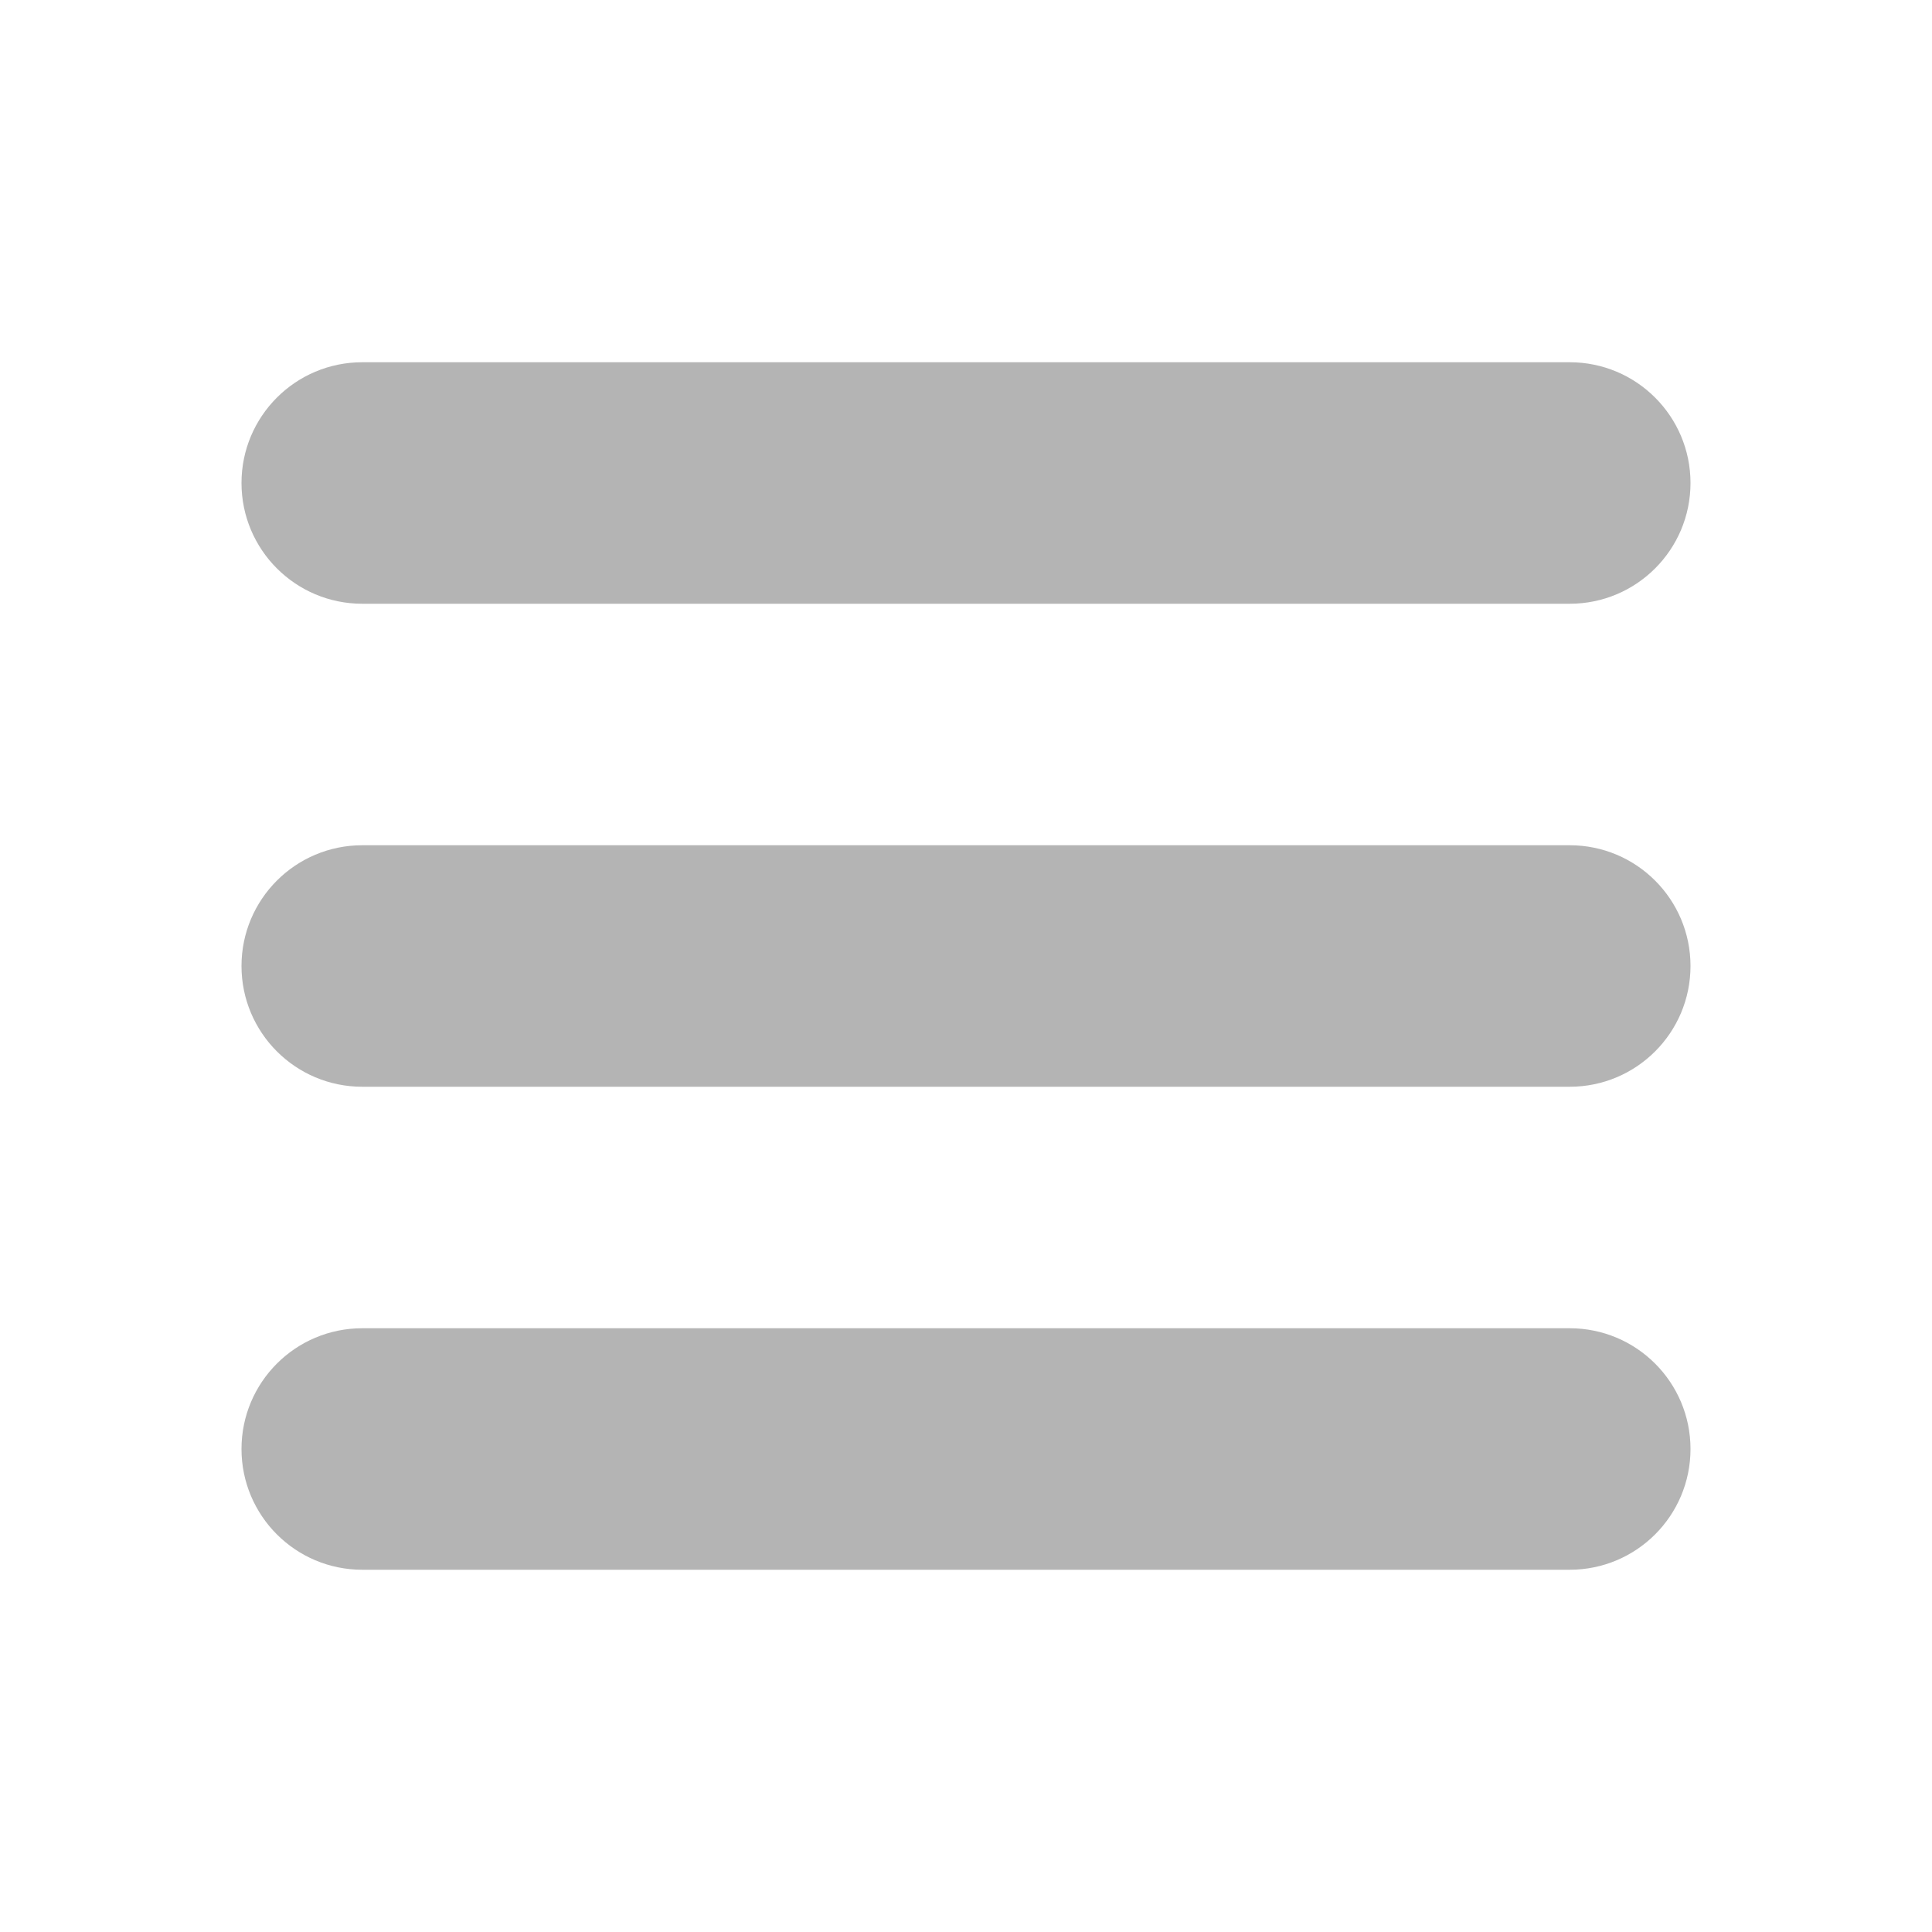
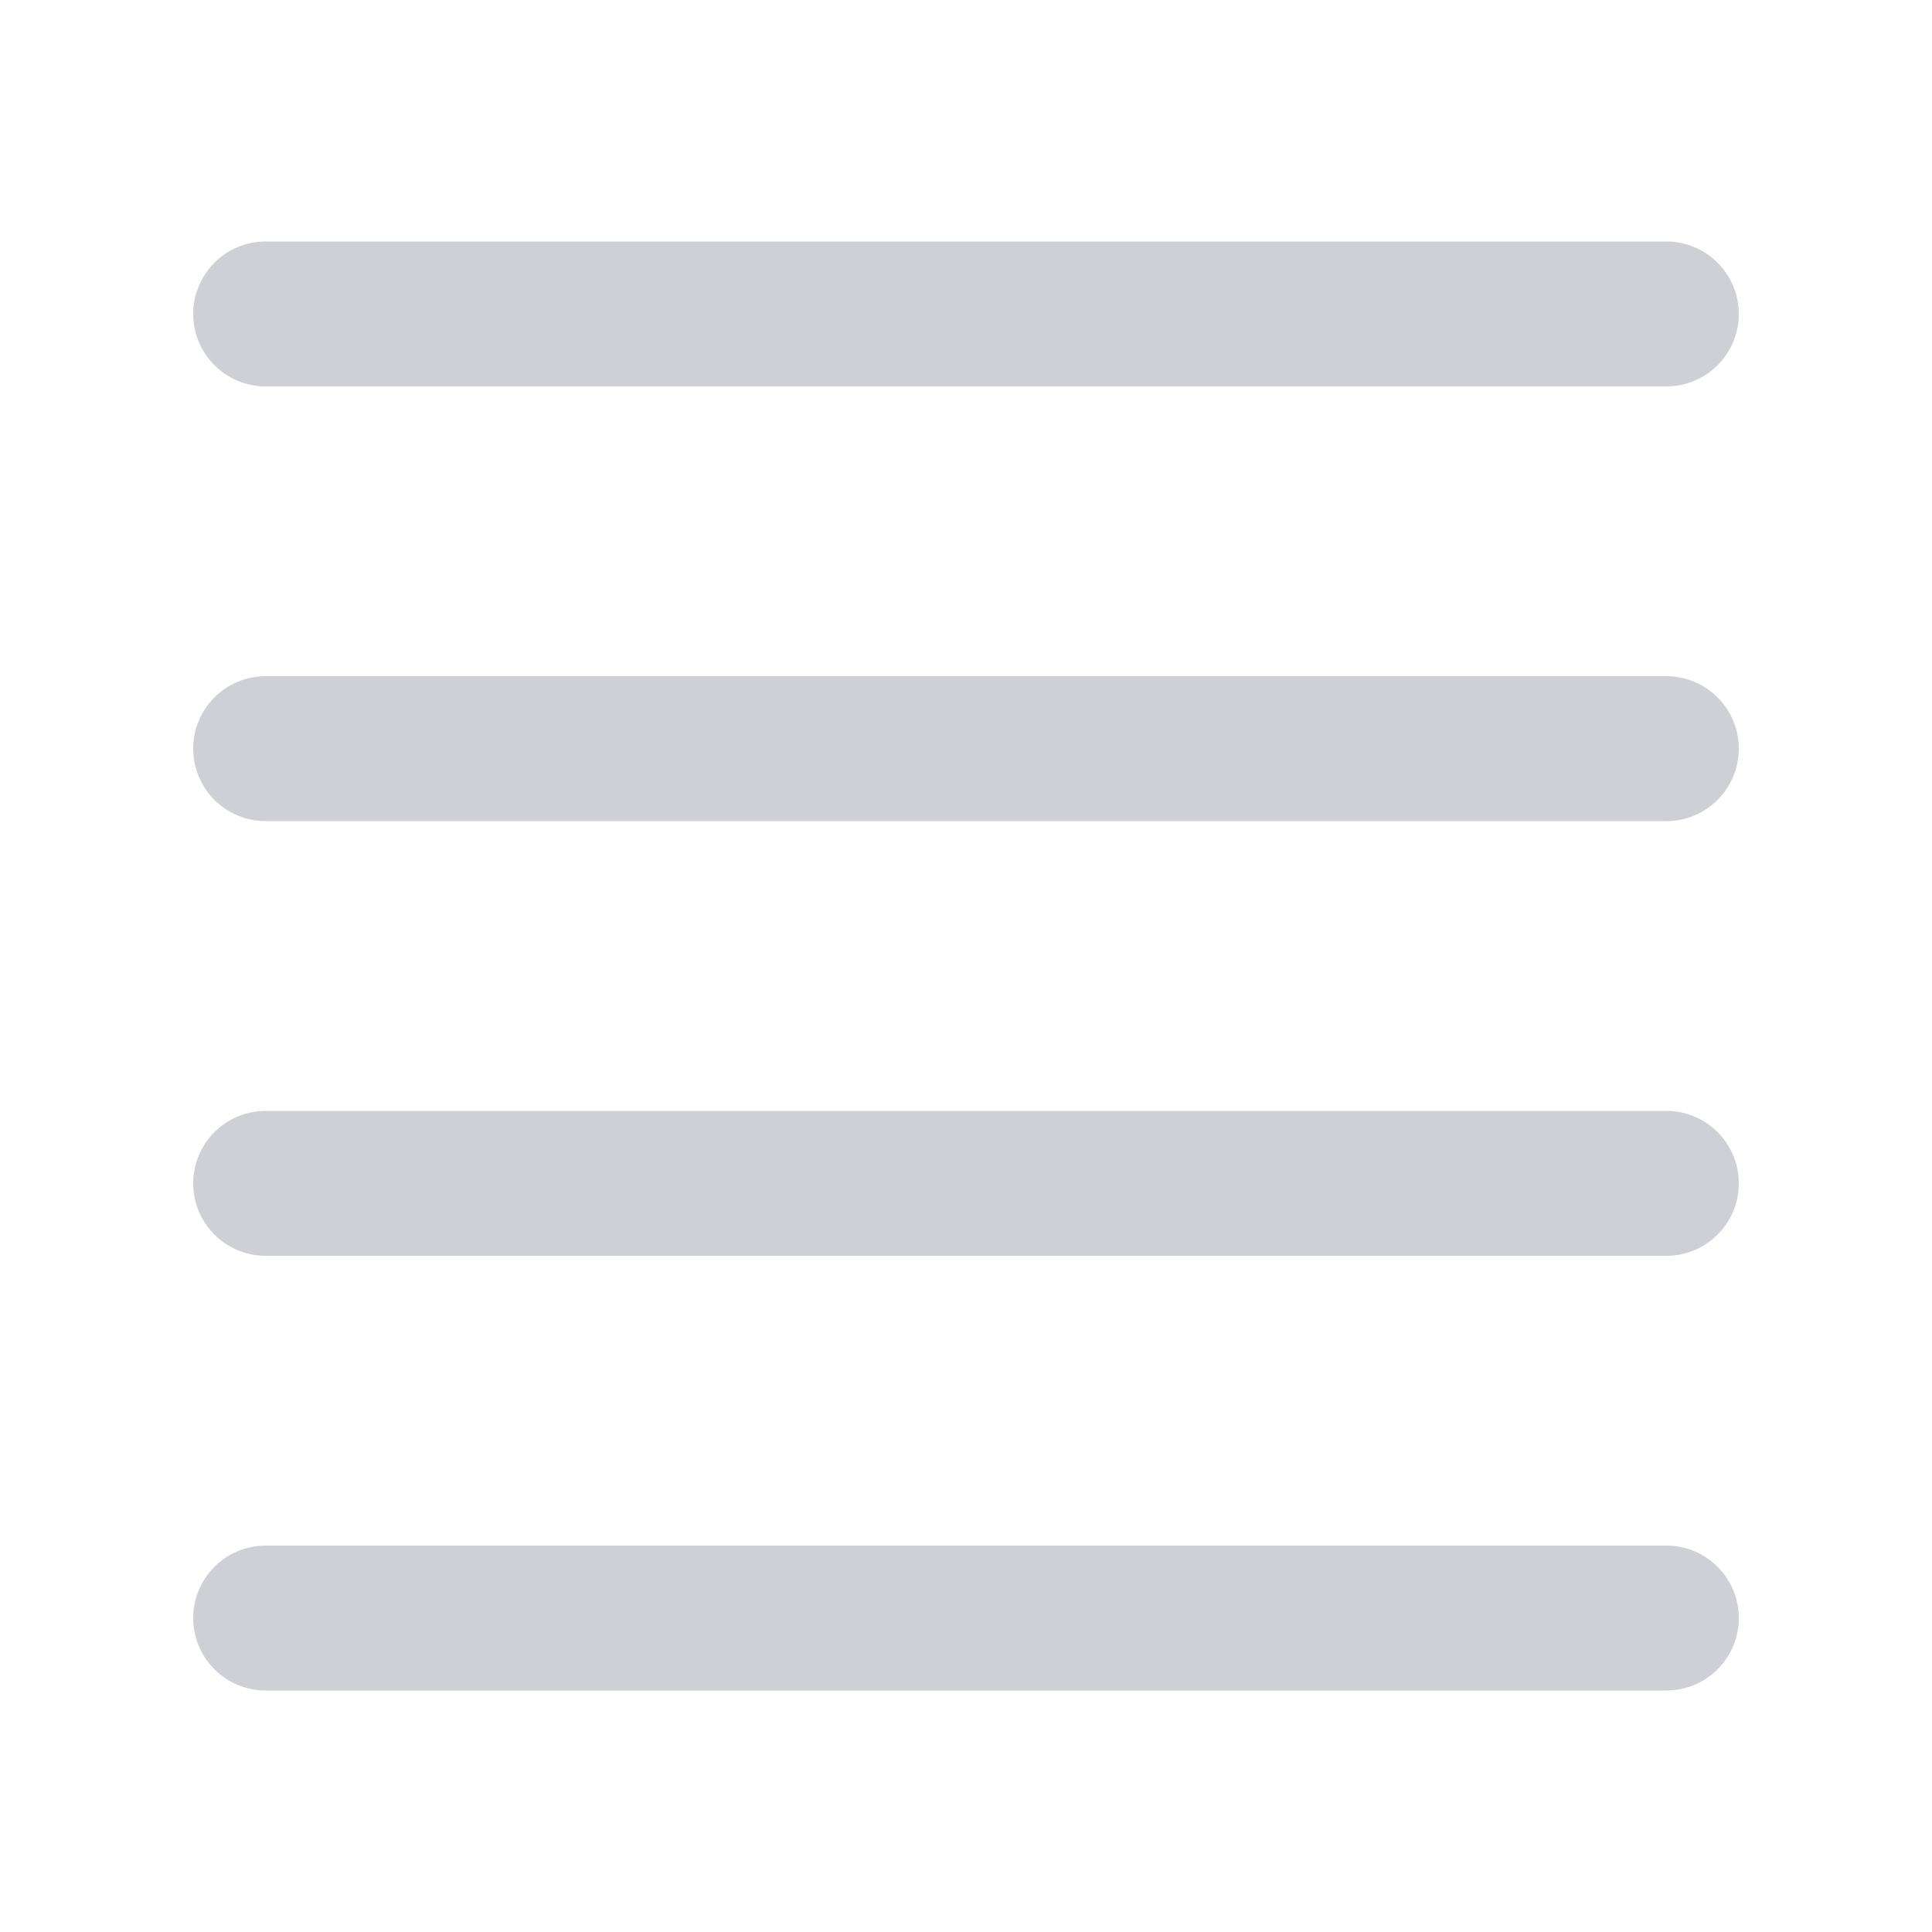
- <svg xmlns="http://www.w3.org/2000/svg" viewBox="0 0 16 16" fill="#b4b4b4">
-   <rect x="2" y="3" width="12" height="2" rx="1" />
-   <rect x="2" y="7" width="12" height="2" rx="1" />
-   <rect x="2" y="11" width="12" height="2" rx="1" />
+ <svg xmlns="http://www.w3.org/2000/svg" width="20" height="20" viewBox="0 0 20 20" fill="none">
+   <rect x="2" y="2.5" width="16" height="1.5" rx="0.75" fill="#CED0D6" />
+   <rect x="2" y="7" width="16" height="1.5" rx="0.75" fill="#CED0D6" />
+   <rect x="2" y="11.5" width="16" height="1.5" rx="0.75" fill="#CED0D6" />
+   <rect x="2" y="16" width="16" height="1.5" rx="0.75" fill="#CED0D6" />
</svg>
